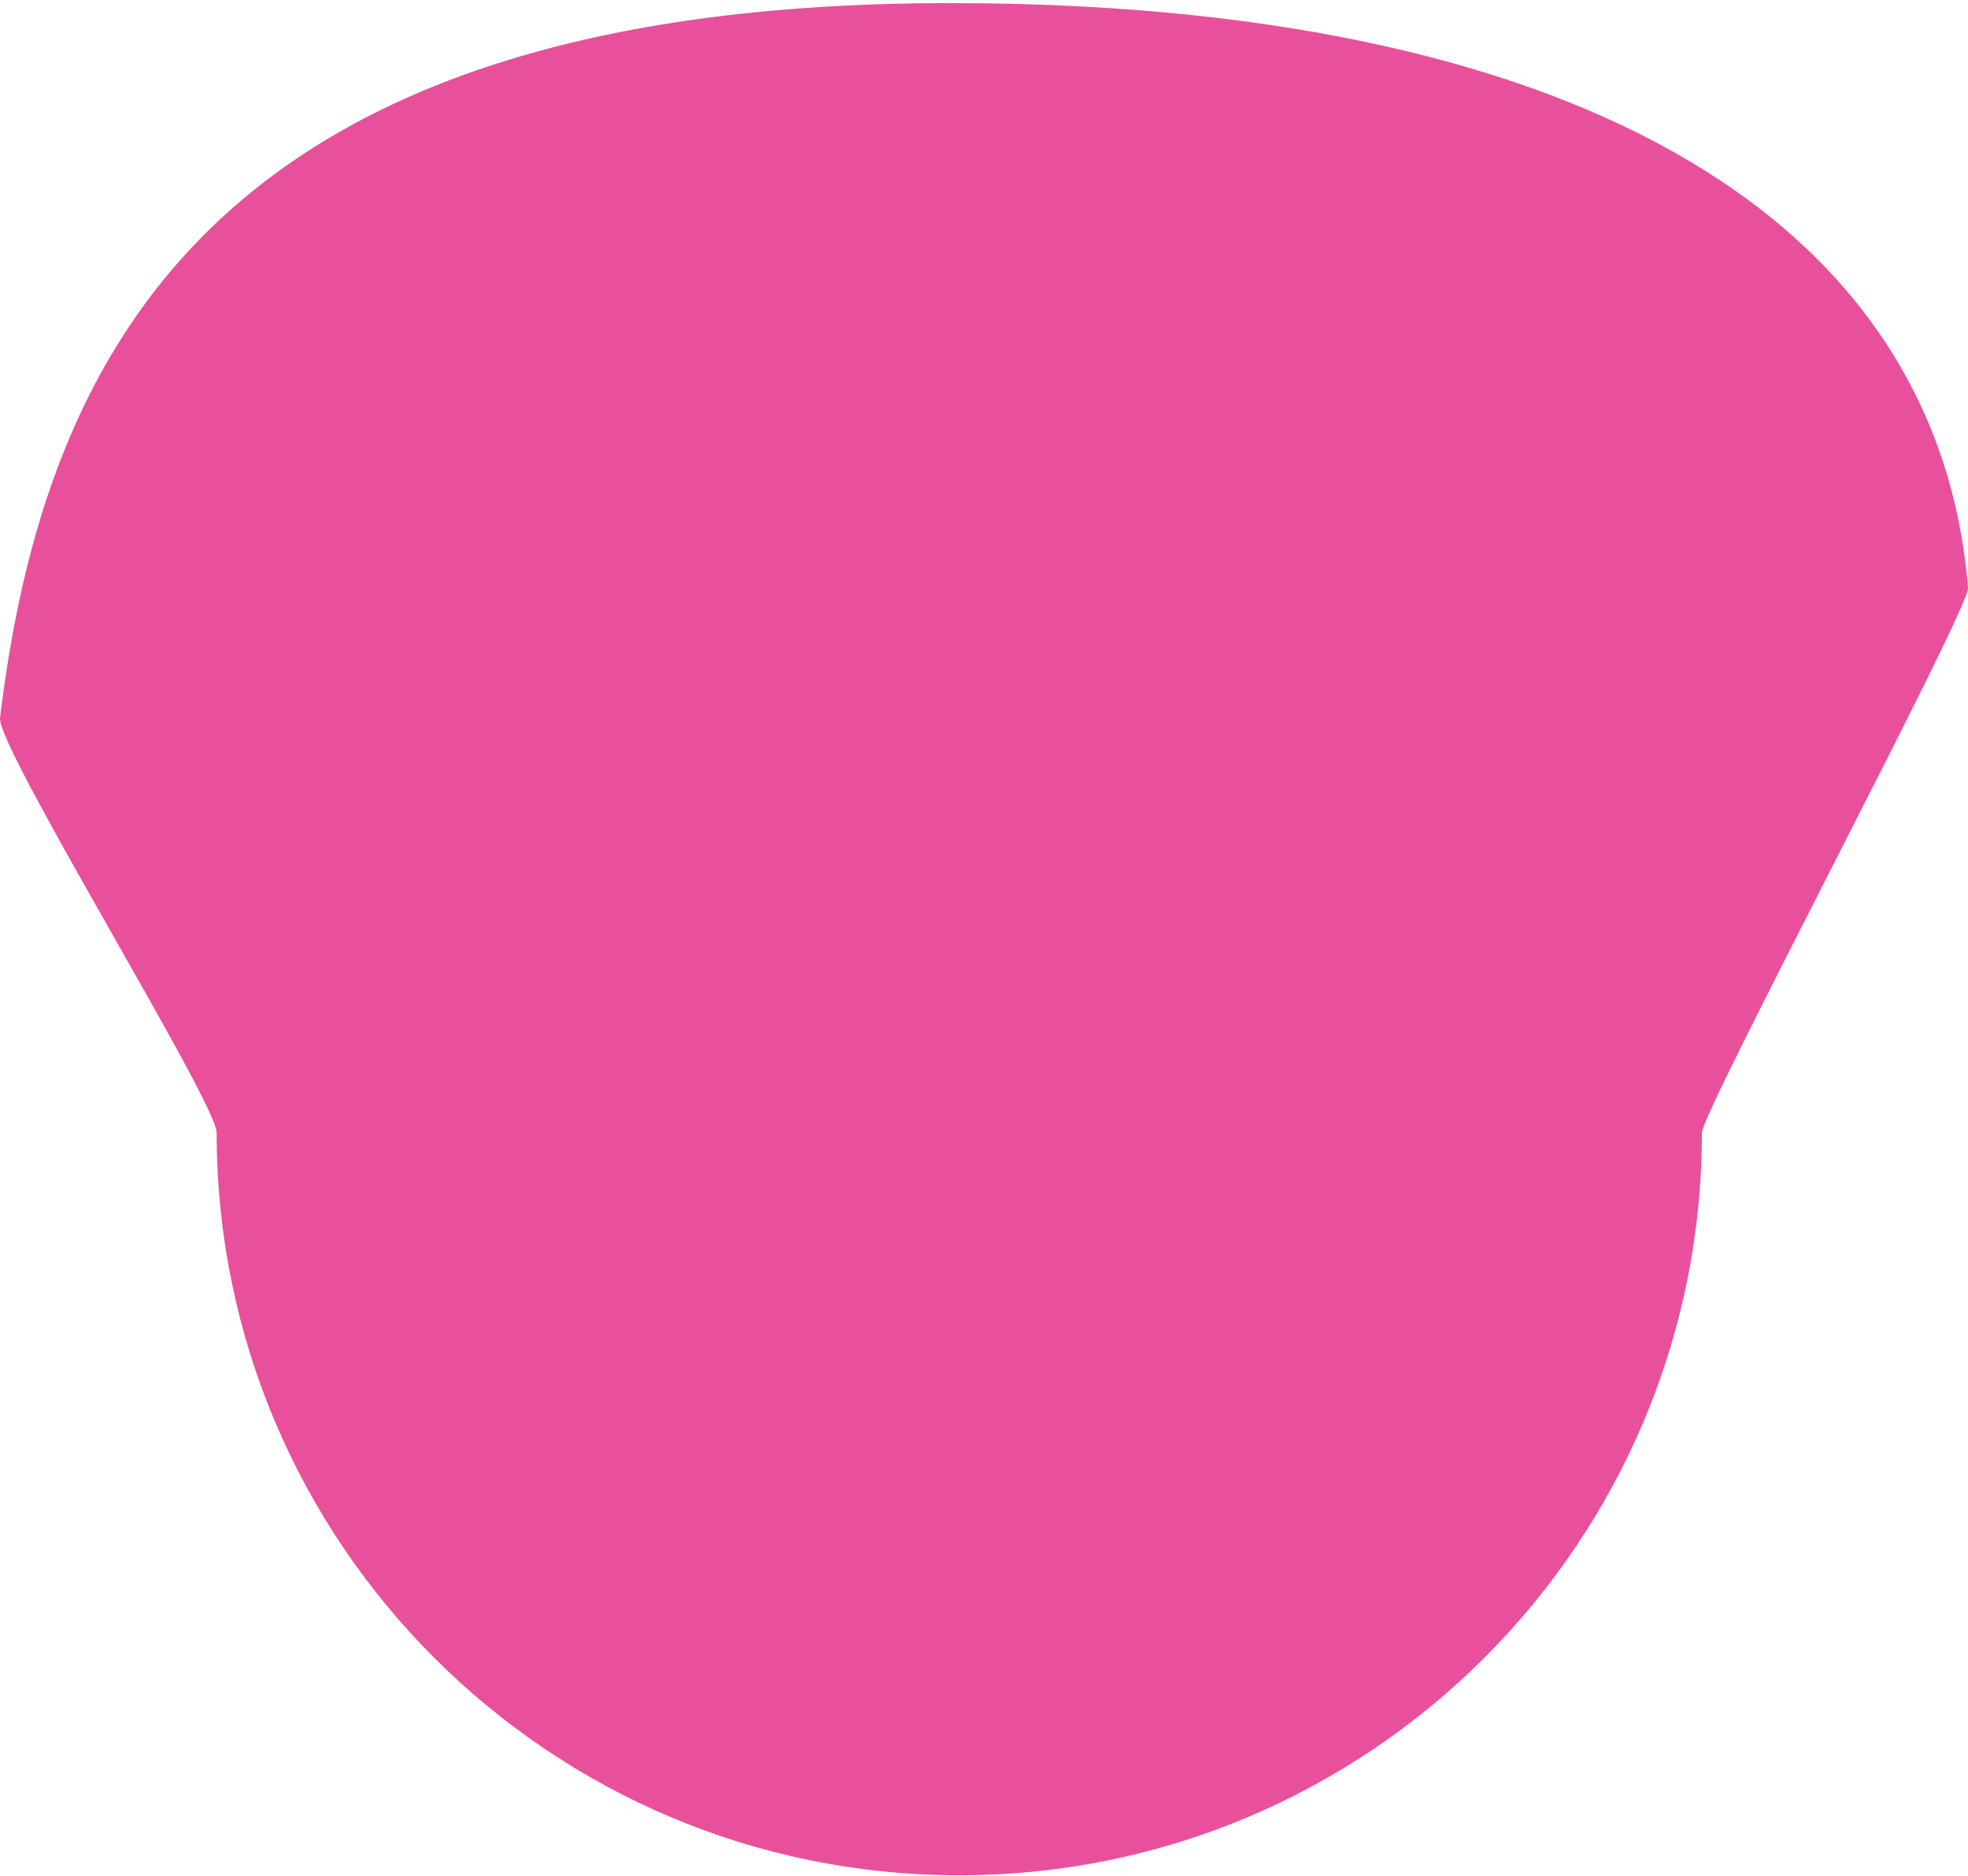
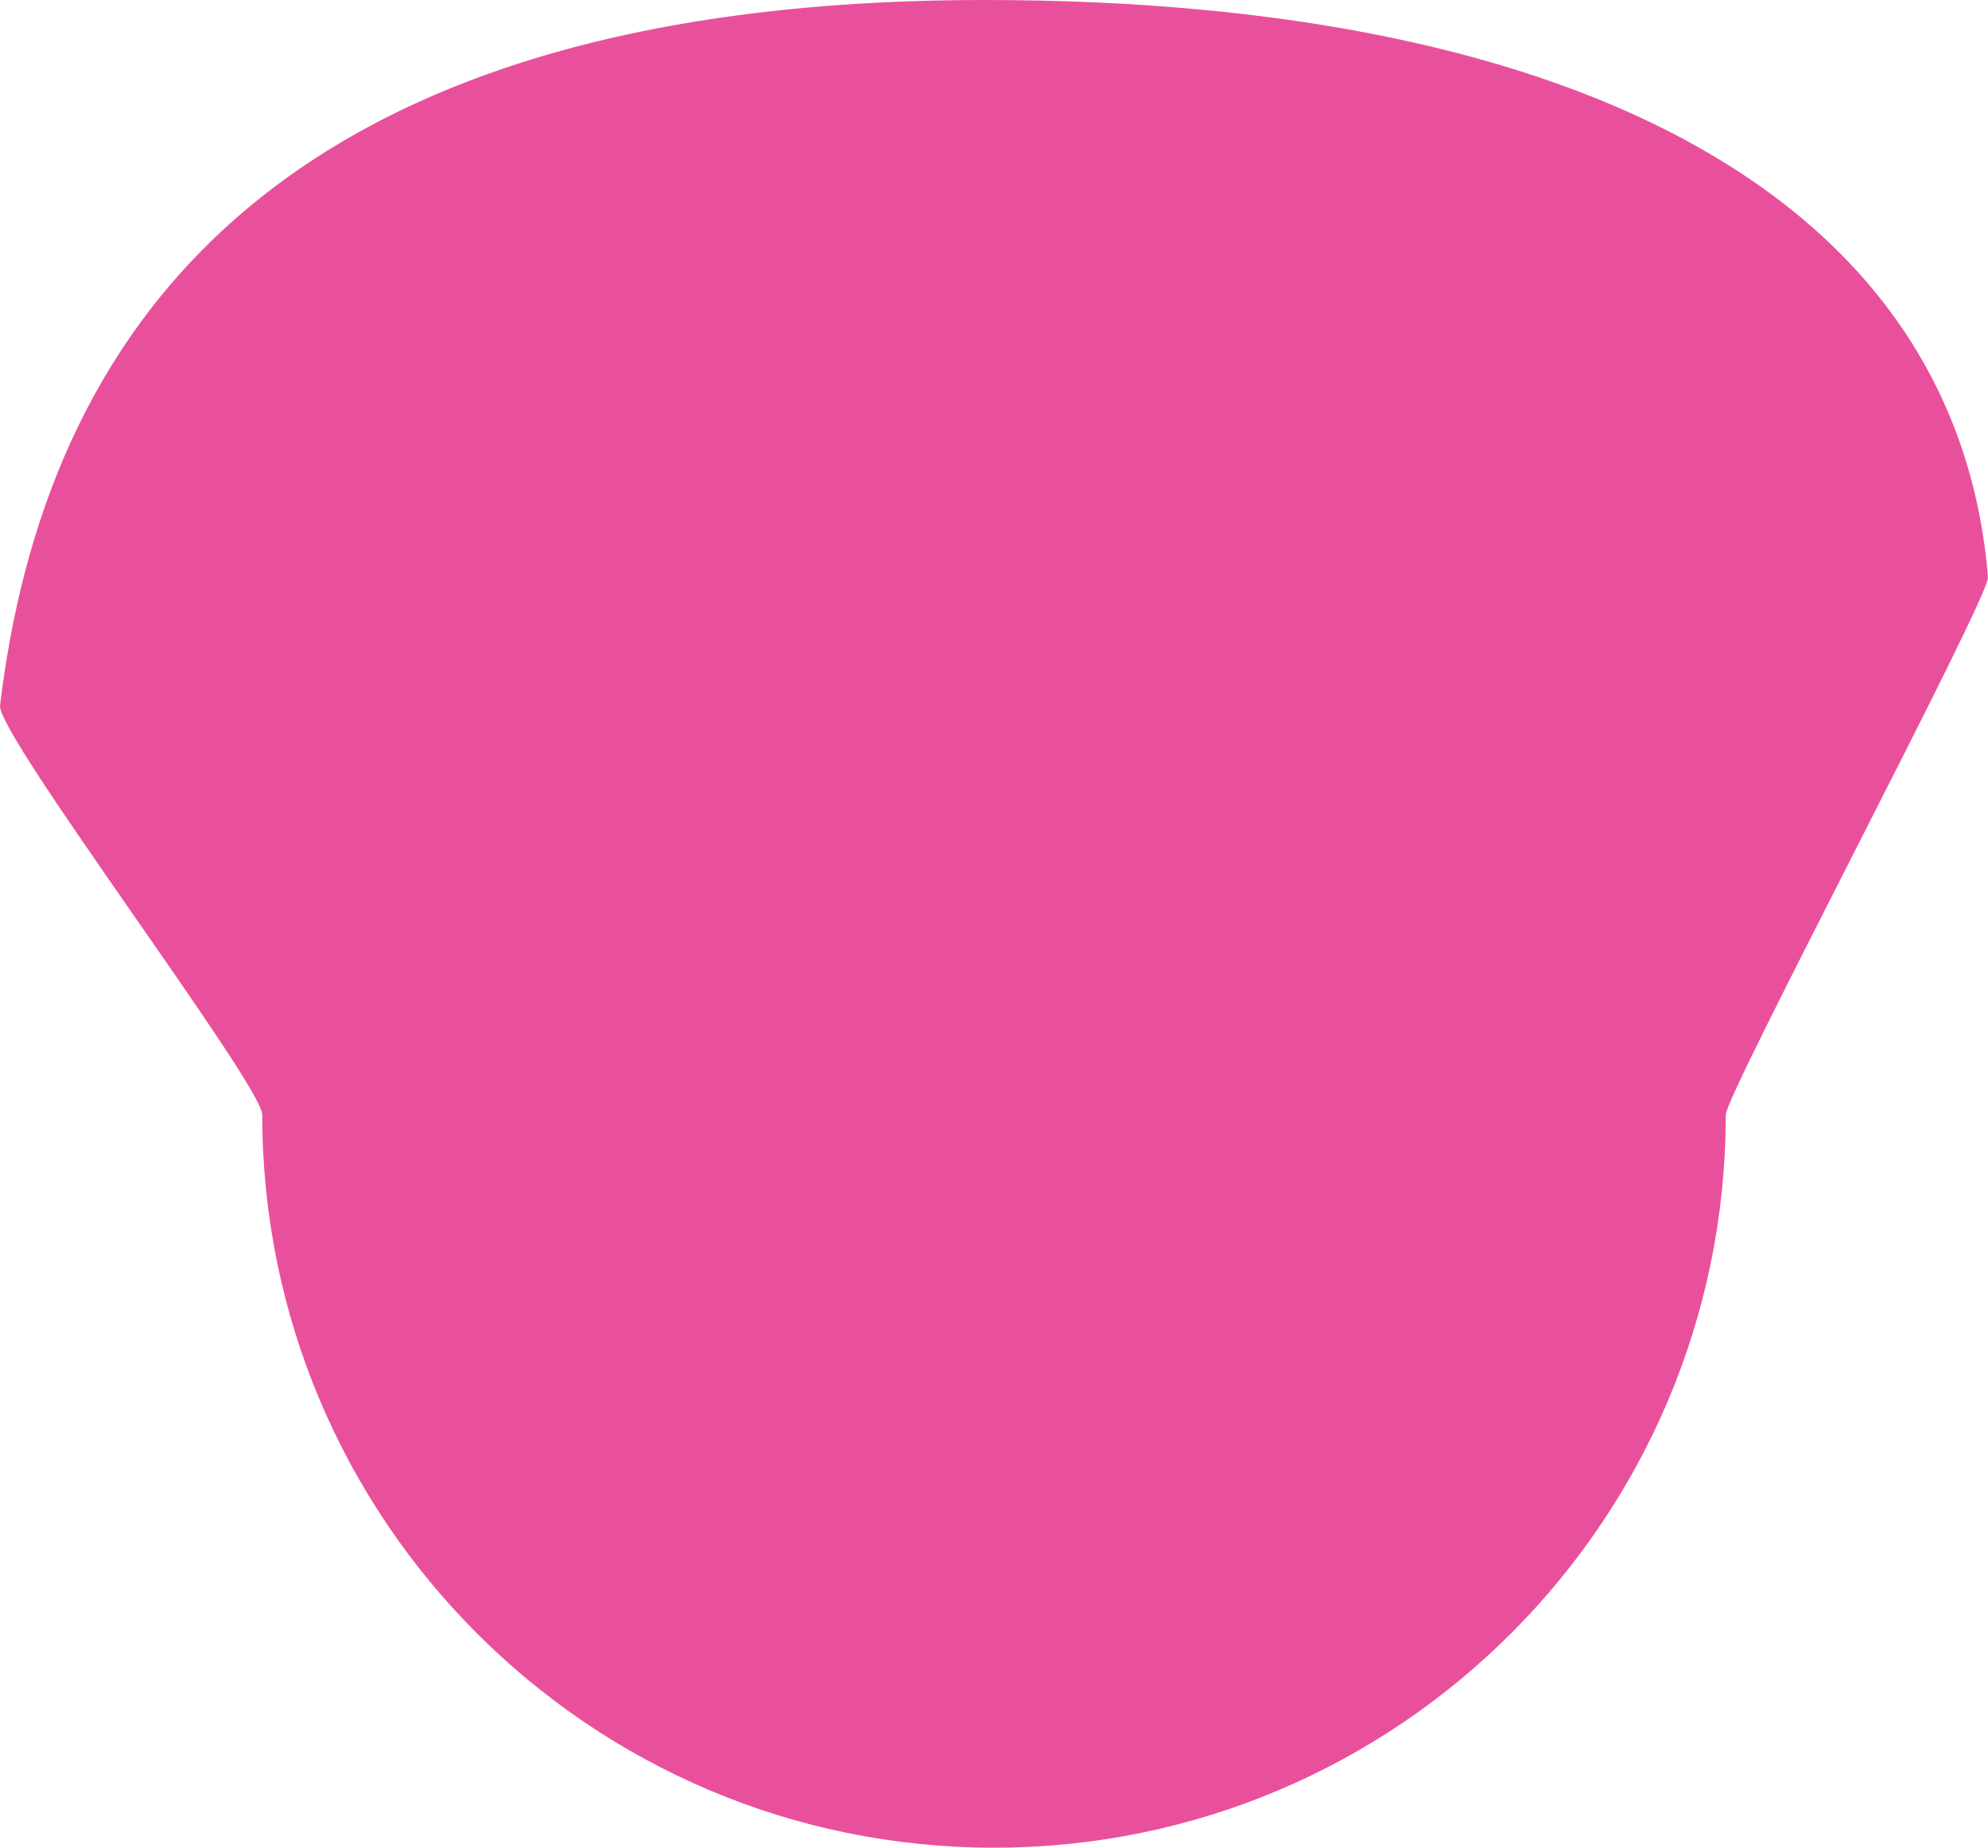
- <svg xmlns="http://www.w3.org/2000/svg" width="318" height="303" viewBox="0 0 318 303" fill="none">
-   <path d="M275.005 183C275.005 249.275 221.28 303 155.006 303C88.731 303 35.006 249.275 35.006 183C35.006 178.093 -0.566 120.753 0.007 116C7.166 56.563 35.006 0.5 153.507 0.5C251.507 0.5 312.924 33.405 318.006 95C318.278 98.297 275.005 179.633 275.005 183Z" fill="#E9509C" />
+ <svg xmlns="http://www.w3.org/2000/svg" width="326" height="303" viewBox="0 0 326 303" fill="none">
+   <path d="M282.999 182.802C282.999 249.185 229.275 303 163.002 303C96.729 303 43.004 249.185 43.004 182.802C43.004 177.886 -0.567 120.452 0.006 115.691C7.164 56.156 43.004 0 161.503 0C259.501 0 320.917 32.959 325.999 94.656C326.271 97.959 282.999 179.429 282.999 182.802Z" fill="#E9509C" />
</svg>
